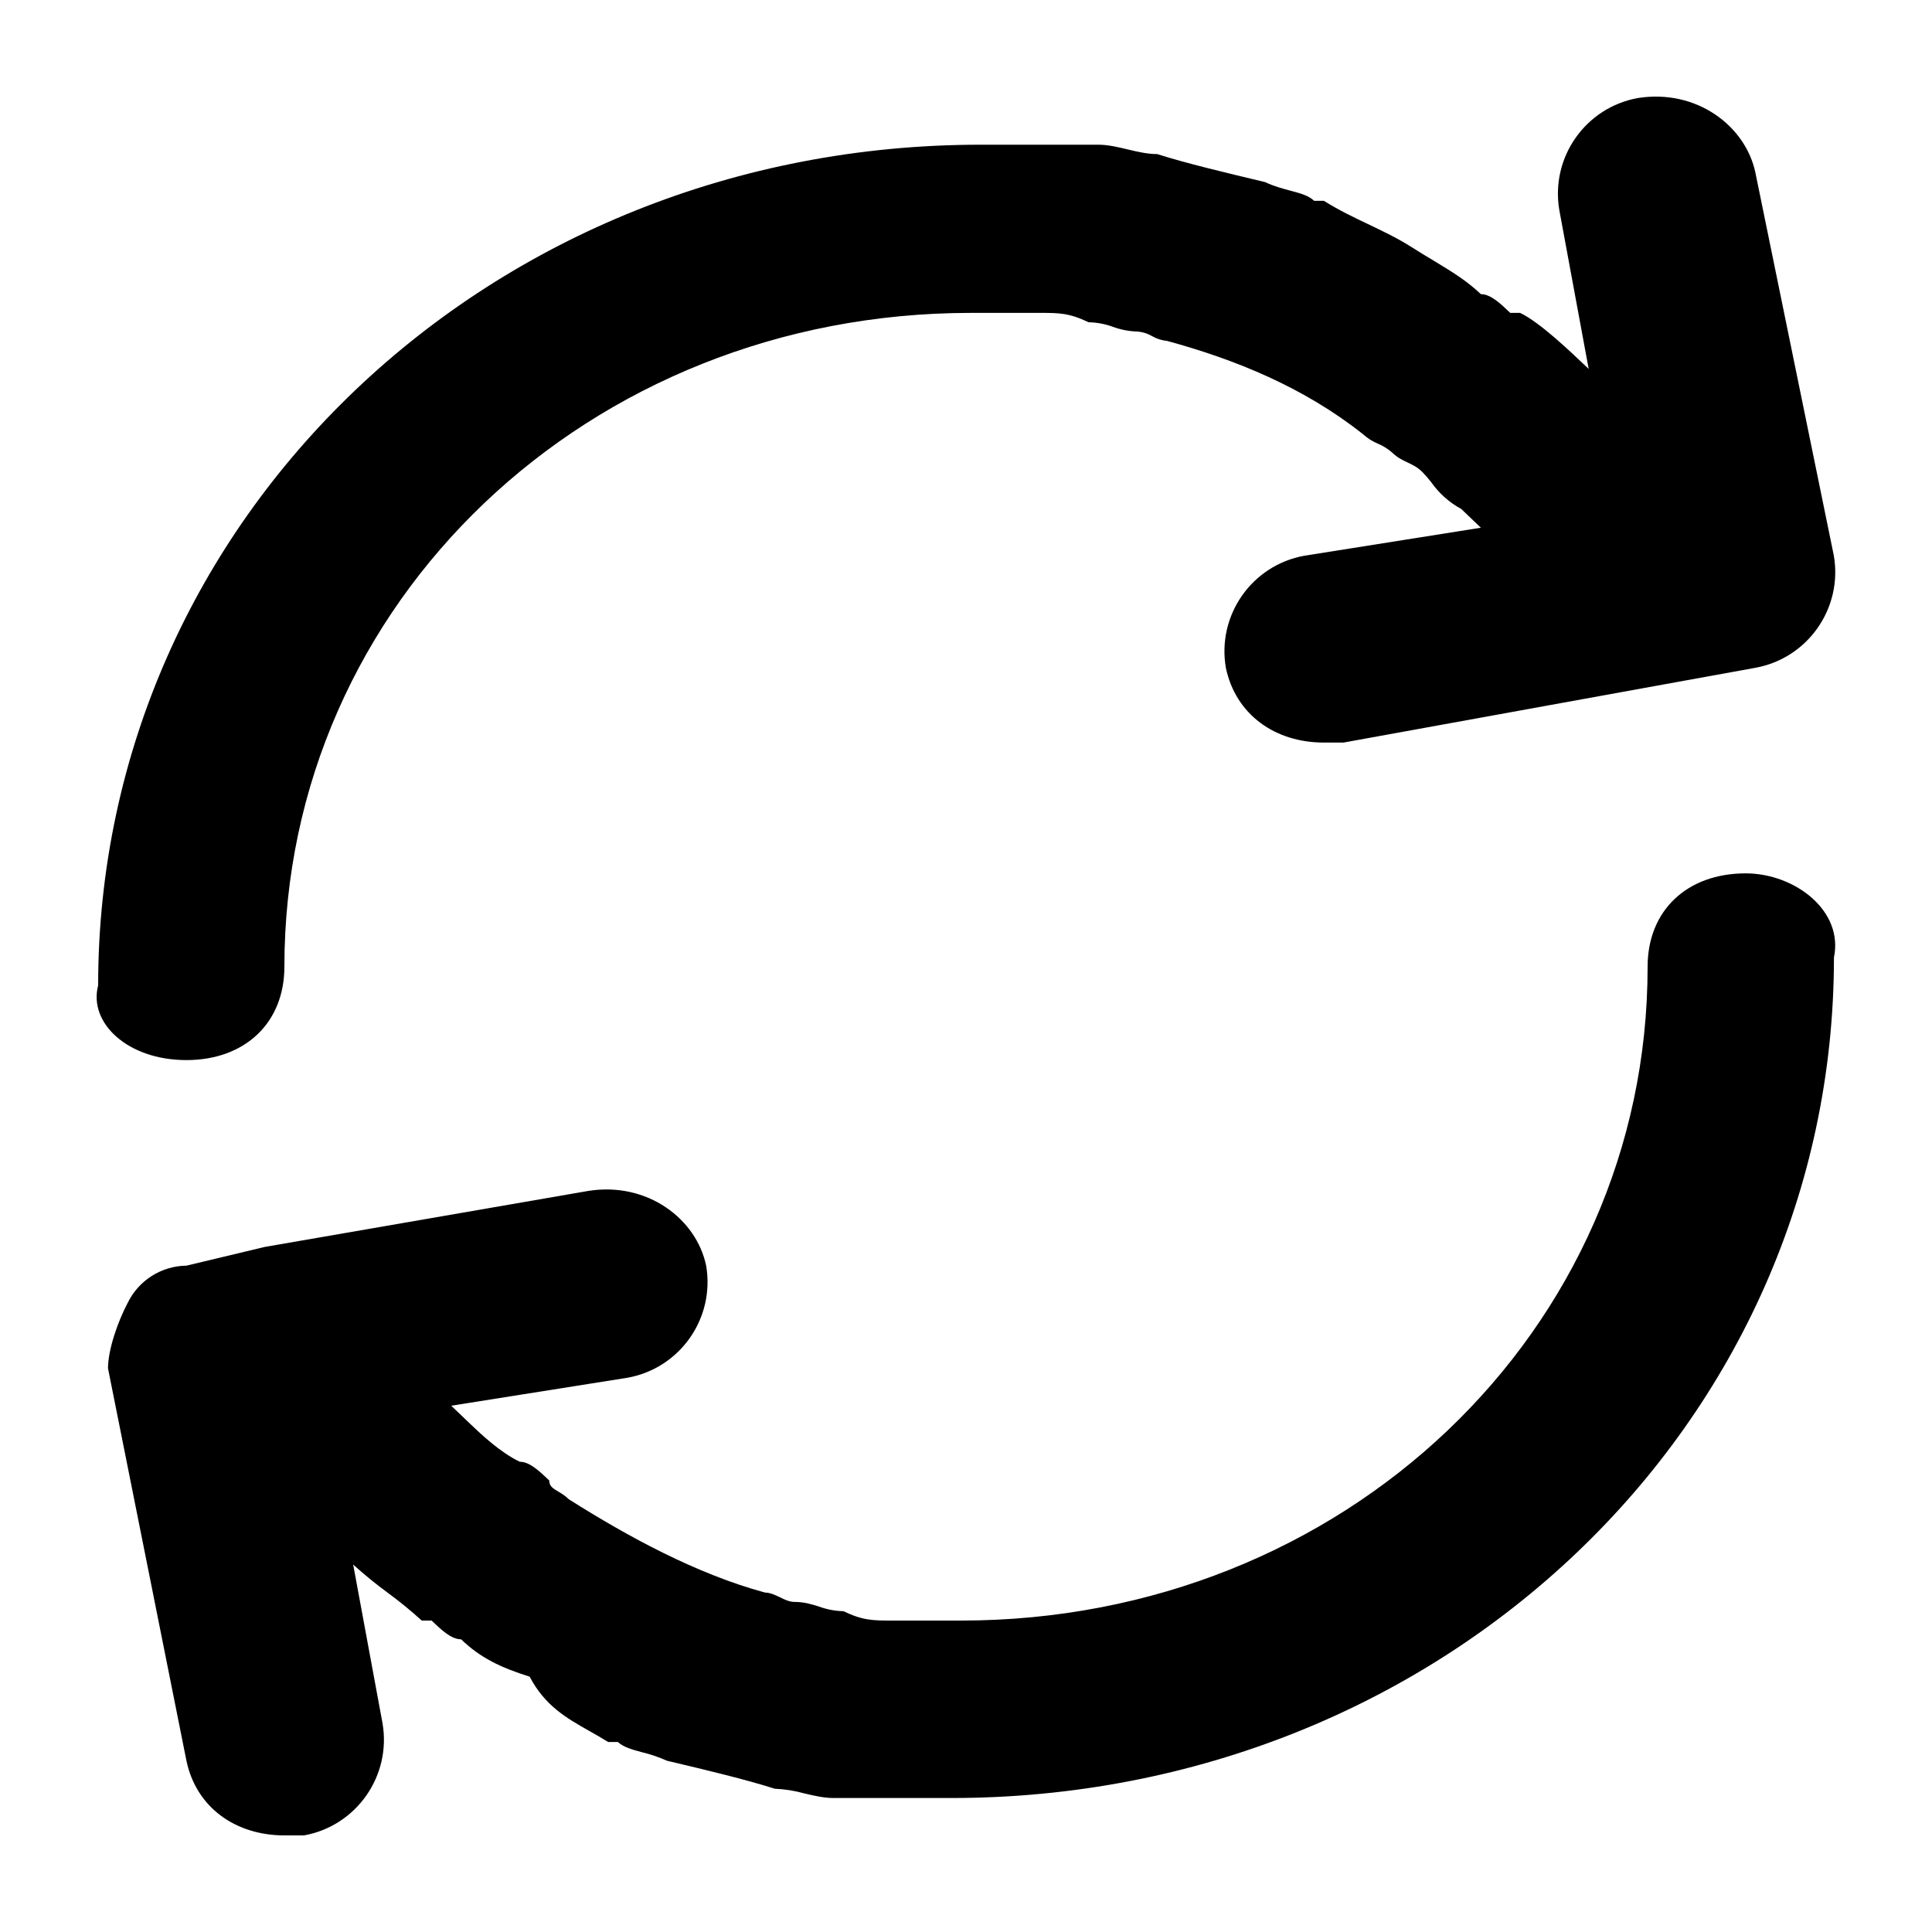
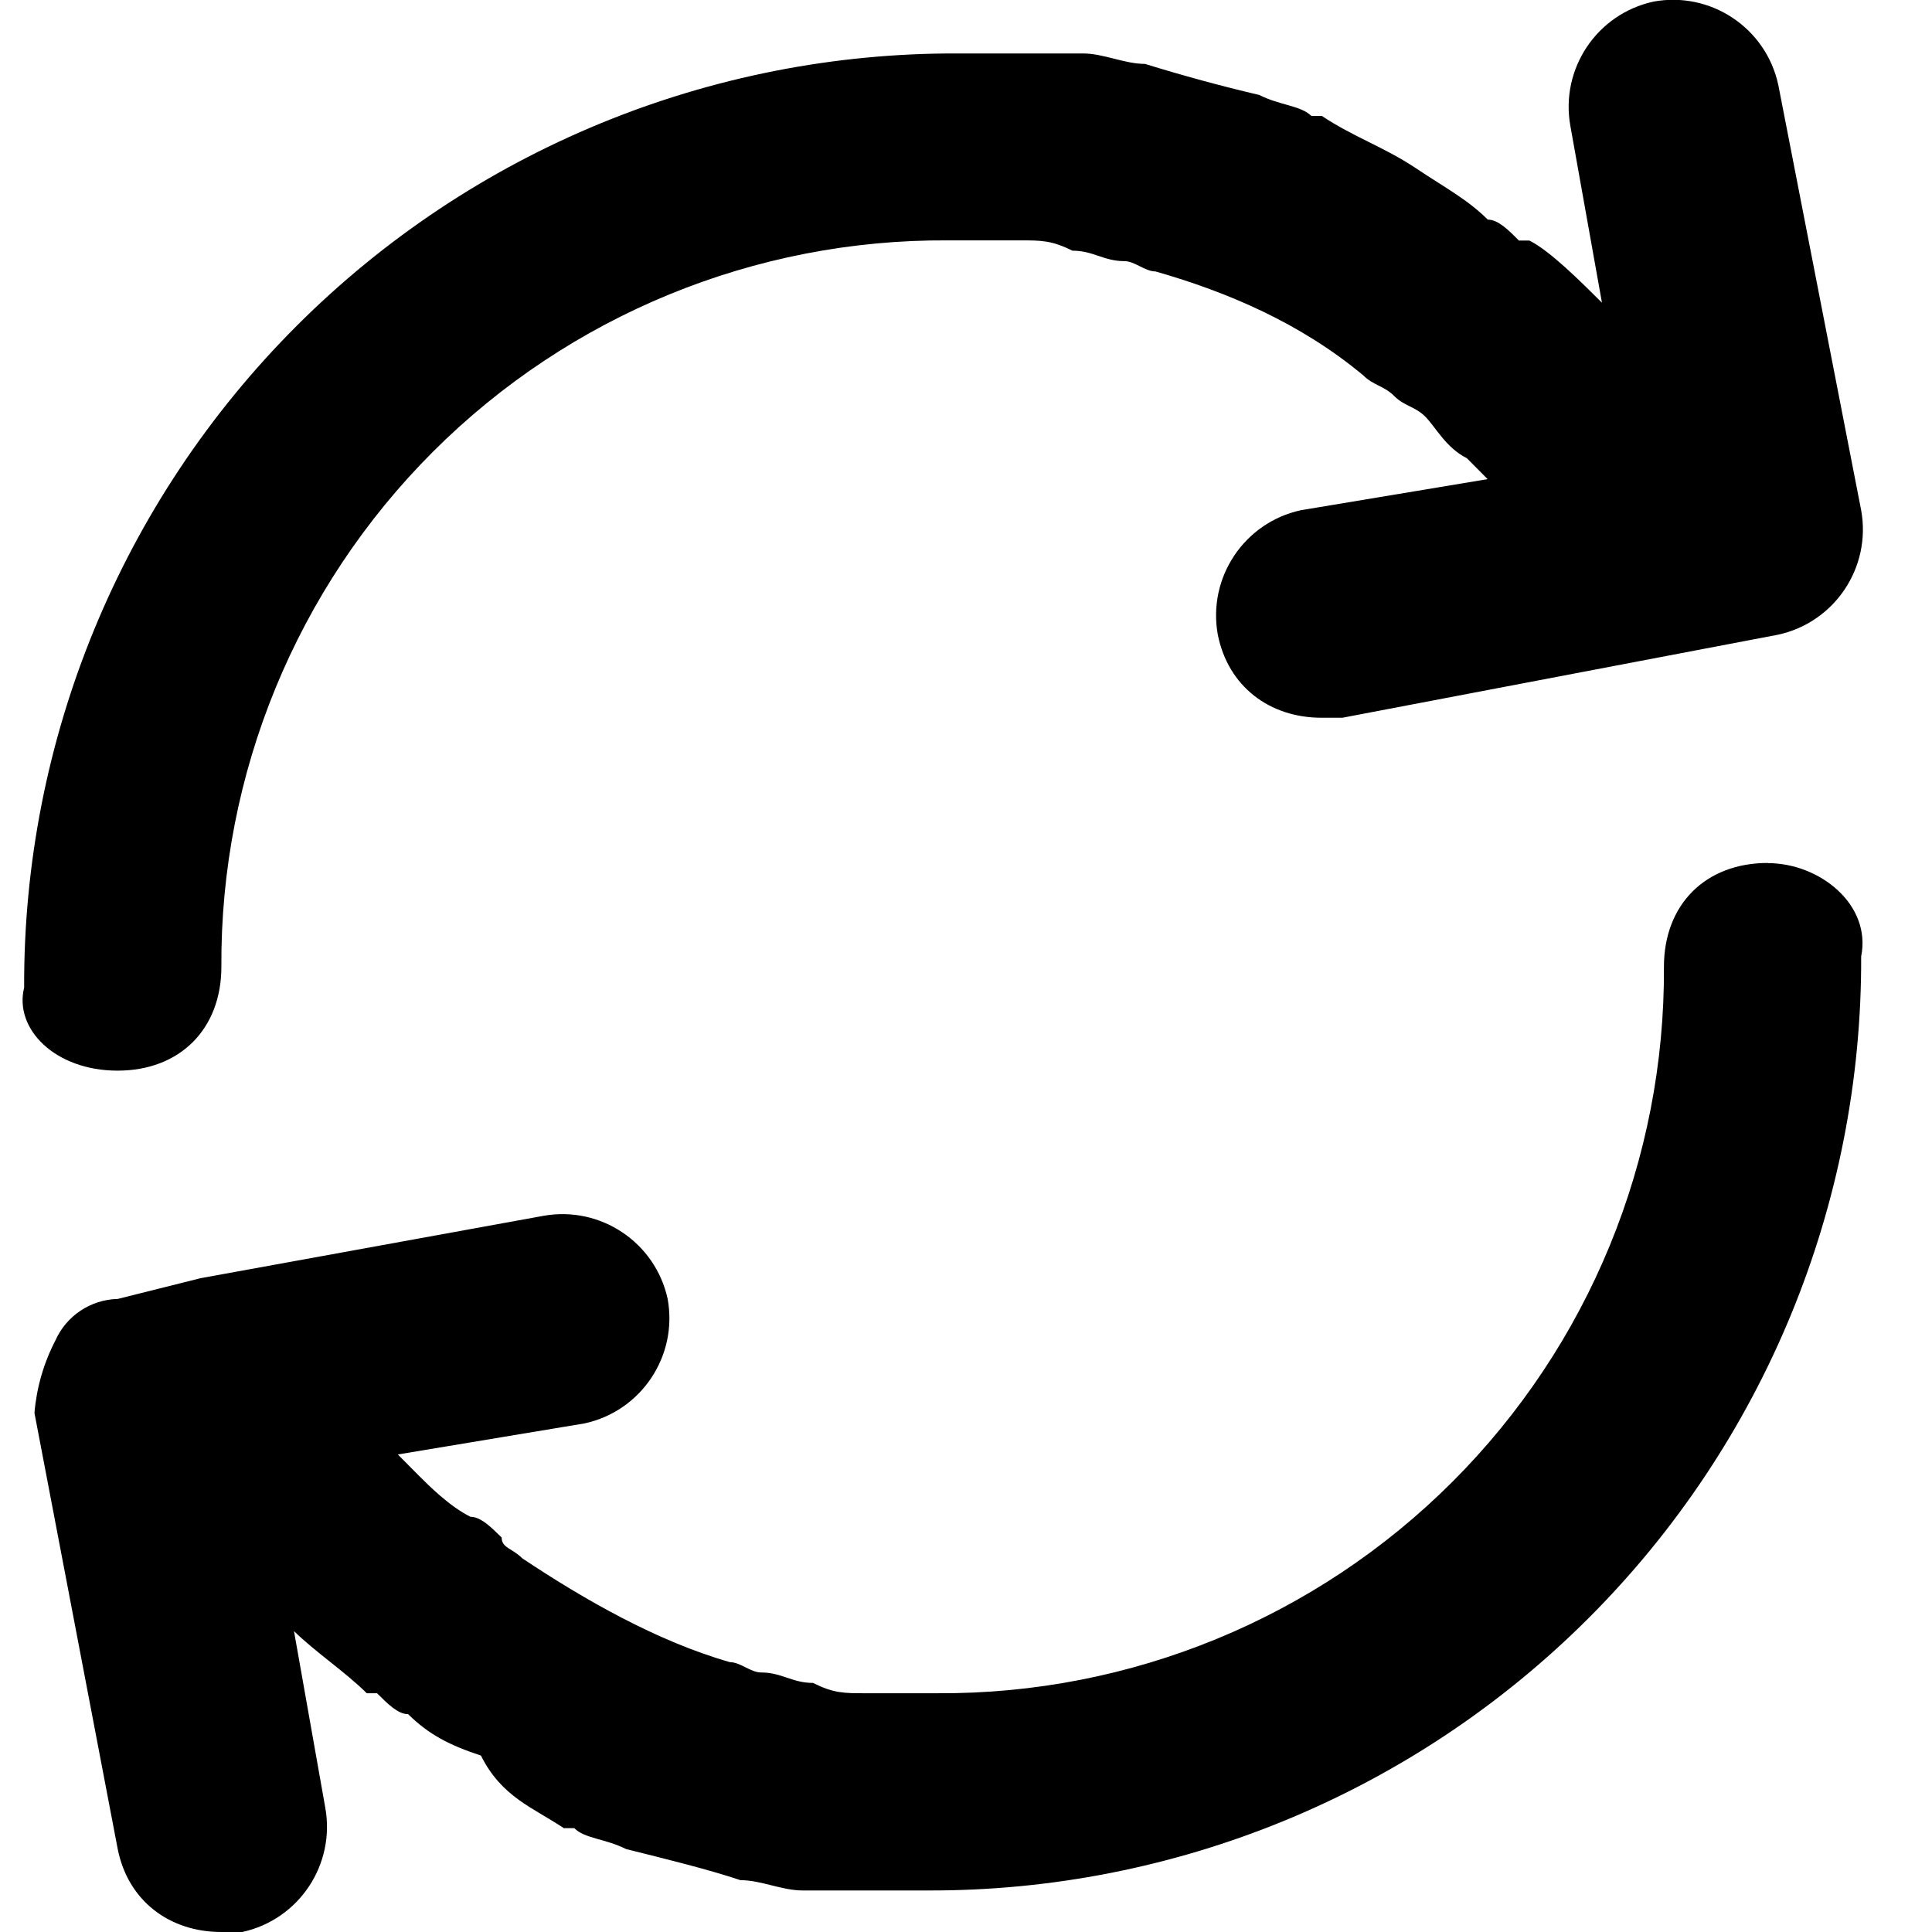
- <svg xmlns="http://www.w3.org/2000/svg" viewBox="0 0 20 20" fill="none">
-   <path fill-rule="evenodd" clip-rule="evenodd" d="M2.944 10.007c0 .58-.406.967-1.015.967-.609 0-1.015-.386-.913-.773 0-4.835 4.06-8.703 9.136-8.703h1.218c.102 0 .204.025.305.049s.203.048.304.048c.305.097.711.193 1.117.29.09.043.178.066.259.088.103.027.192.051.249.106h.101c.153.096.305.169.457.241.152.073.305.145.457.242.082.052.156.097.225.138.188.114.337.204.486.345.101 0 .203.097.304.194h.102c.203.097.507.387.71.58l-.304-1.644a1.007 1.007 0 0 1 .812-1.16c.61-.097 1.117.29 1.218.773l.812 3.965a1.007 1.007 0 0 1-.812 1.16l-4.264.774h-.203c-.507 0-.913-.29-1.015-.774a1.006 1.006 0 0 1 .812-1.16l1.828-.29-.203-.194a.913.913 0 0 1-.311-.277 1.259 1.259 0 0 0-.096-.11c-.05-.048-.101-.072-.152-.096-.05-.024-.101-.048-.152-.097a.534.534 0 0 0-.152-.096.534.534 0 0 1-.153-.097c-.609-.484-1.32-.774-2.03-.967a.373.373 0 0 1-.152-.048.366.366 0 0 0-.152-.049.783.783 0 0 1-.254-.048.783.783 0 0 0-.254-.048c-.203-.097-.305-.097-.508-.097h-.71c-3.96 0-7.107 2.997-7.107 6.768Zm14.112 0c0-.58.406-.966 1.015-.966.508 0 1.015.386.914.87 0 4.835-4.06 8.702-9.137 8.702H8.63c-.102 0-.203-.024-.305-.048a1.336 1.336 0 0 0-.304-.048c-.305-.097-.71-.194-1.117-.29a1.458 1.458 0 0 0-.258-.088c-.103-.028-.192-.052-.25-.106h-.101a4.445 4.445 0 0 0-.198-.116c-.234-.133-.455-.258-.614-.56-.305-.097-.508-.194-.71-.387-.102 0-.204-.097-.305-.194h-.102a4.366 4.366 0 0 0-.355-.29 4.347 4.347 0 0 1-.355-.29l.304 1.644A1.007 1.007 0 0 1 3.148 19h-.203c-.508 0-.914-.29-1.015-.773l-.812-4.062c0-.193.101-.483.203-.676a.686.686 0 0 1 .609-.387l.812-.194 3.35-.58c.61-.096 1.117.29 1.218.774a1.007 1.007 0 0 1-.812 1.16l-1.827.29.203.194c.101.096.304.29.507.386.102 0 .203.097.305.194 0 .06.039.082.092.114.033.02.072.042.11.08.61.386 1.32.773 2.031.966.051 0 .102.024.153.048.05.025.101.049.152.049.101 0 .178.024.254.048a.783.783 0 0 0 .253.048c.203.097.305.097.508.097h.71c3.96 0 7.107-2.997 7.107-6.768Z" fill="currentColor" />
+ <svg xmlns="http://www.w3.org/2000/svg" viewBox="0 0 12 12" fill="none">
+   <path d="M10.98 5.36c-.387 0-.645.258-.645.645a4.485 4.485 0 0 1-4.512 4.512h-.451c-.13 0-.194 0-.322-.064-.13 0-.194-.065-.323-.065-.064 0-.129-.064-.193-.064-.451-.129-.903-.387-1.29-.645-.064-.064-.128-.064-.128-.129-.065-.064-.13-.129-.194-.129-.129-.064-.258-.193-.322-.257l-.129-.13 1.16-.193a.669.669 0 0 0 .516-.773.669.669 0 0 0-.773-.516l-2.128.387-.515.129a.435.435 0 0 0-.387.258 1.195 1.195 0 0 0-.13.45l.517 2.708c.064.323.322.516.644.516h.13a.669.669 0 0 0 .515-.774l-.194-1.095c.13.128.323.257.452.386h.064c.065.065.129.13.193.13.13.128.258.193.452.257.129.258.322.322.515.451h.065c.064.065.193.065.322.13.258.064.516.128.71.193.128 0 .257.064.386.064h.774a5.778 5.778 0 0 0 5.801-5.801c.065-.323-.258-.58-.58-.58ZM.73 6.65c.387 0 .645-.258.645-.645a4.485 4.485 0 0 1 4.513-4.512h.45c.13 0 .194 0 .323.064.13 0 .194.065.323.065.064 0 .128.064.193.064.451.129.902.322 1.29.645.064.064.128.064.193.129.064.064.129.064.193.128.064.065.129.194.258.258l.129.13-1.16.193a.669.669 0 0 0-.516.773c.064.322.322.516.644.516h.13l2.707-.516a.669.669 0 0 0 .515-.773L11.045.526A.669.669 0 0 0 10.27.01a.669.669 0 0 0-.516.773L9.95 1.88c-.13-.129-.322-.322-.451-.386h-.065c-.064-.065-.129-.13-.193-.13-.13-.128-.258-.193-.451-.322C8.596.913 8.403.849 8.21.72h-.065C8.079.655 7.95.655 7.822.59a10.574 10.574 0 0 1-.71-.193c-.128 0-.257-.065-.386-.065h-.773A5.778 5.778 0 0 0 .15 6.134c-.064.258.194.516.58.516Z" fill="currentColor" />
</svg>
